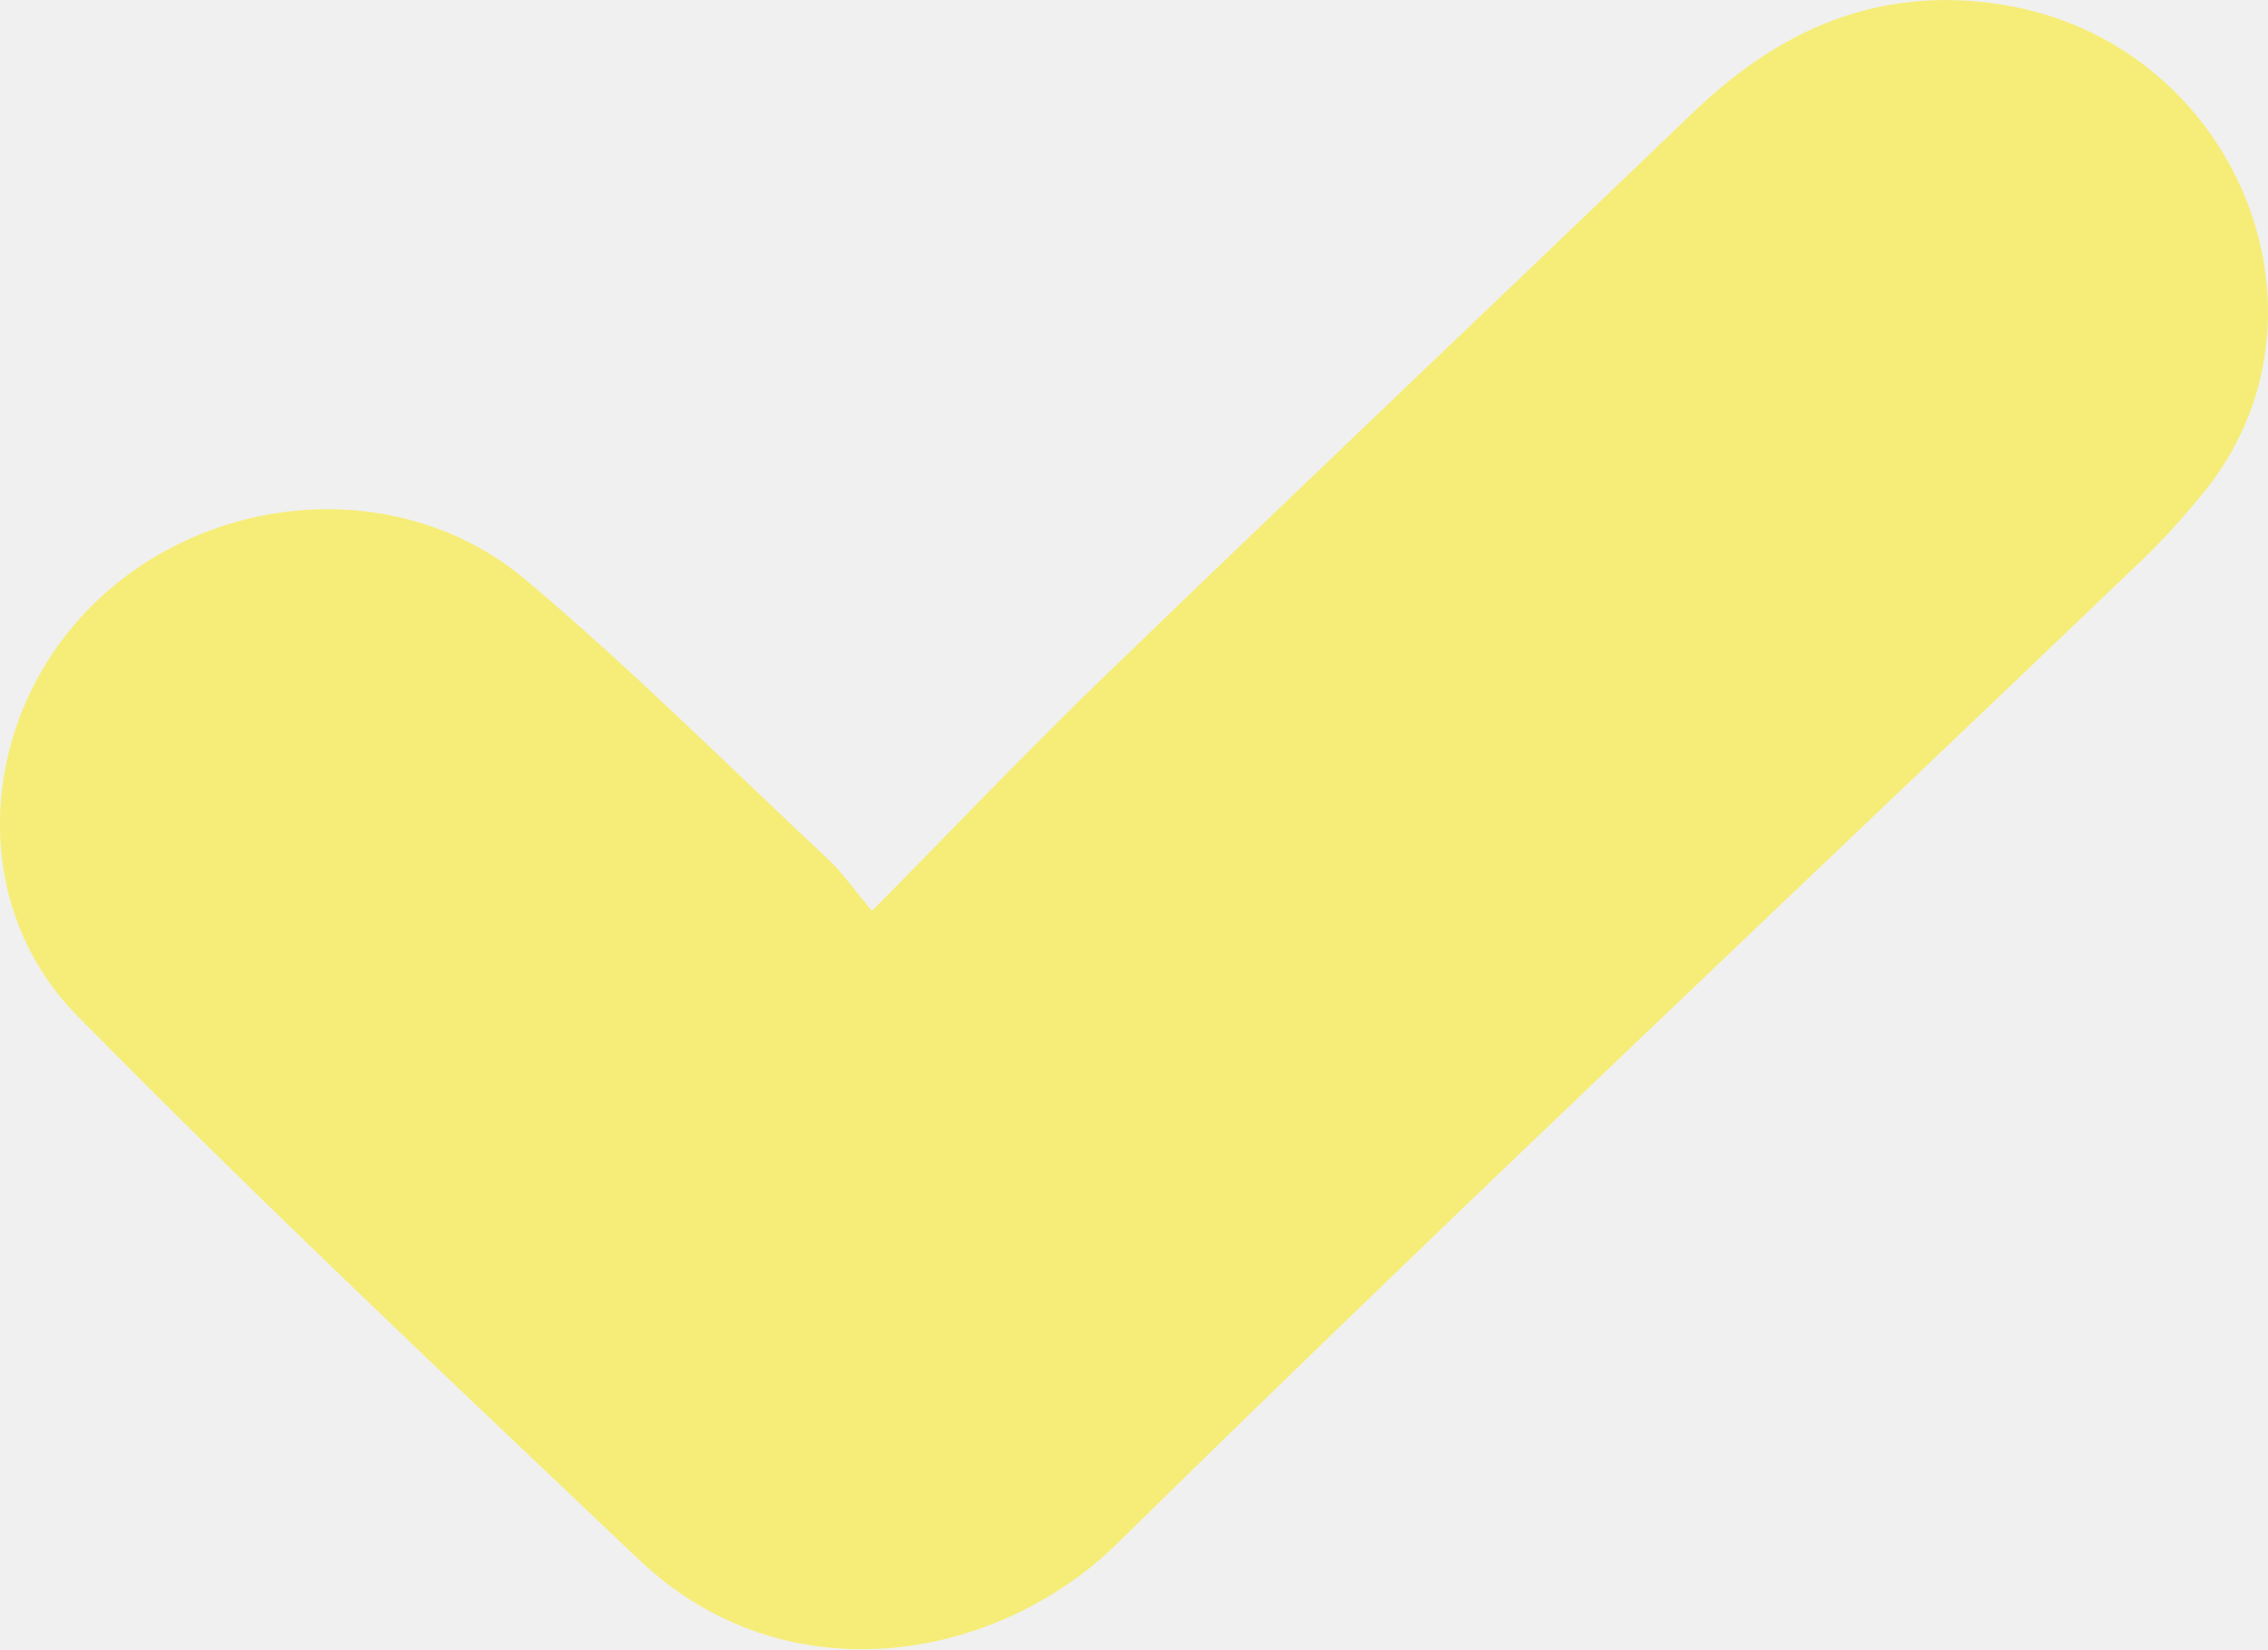
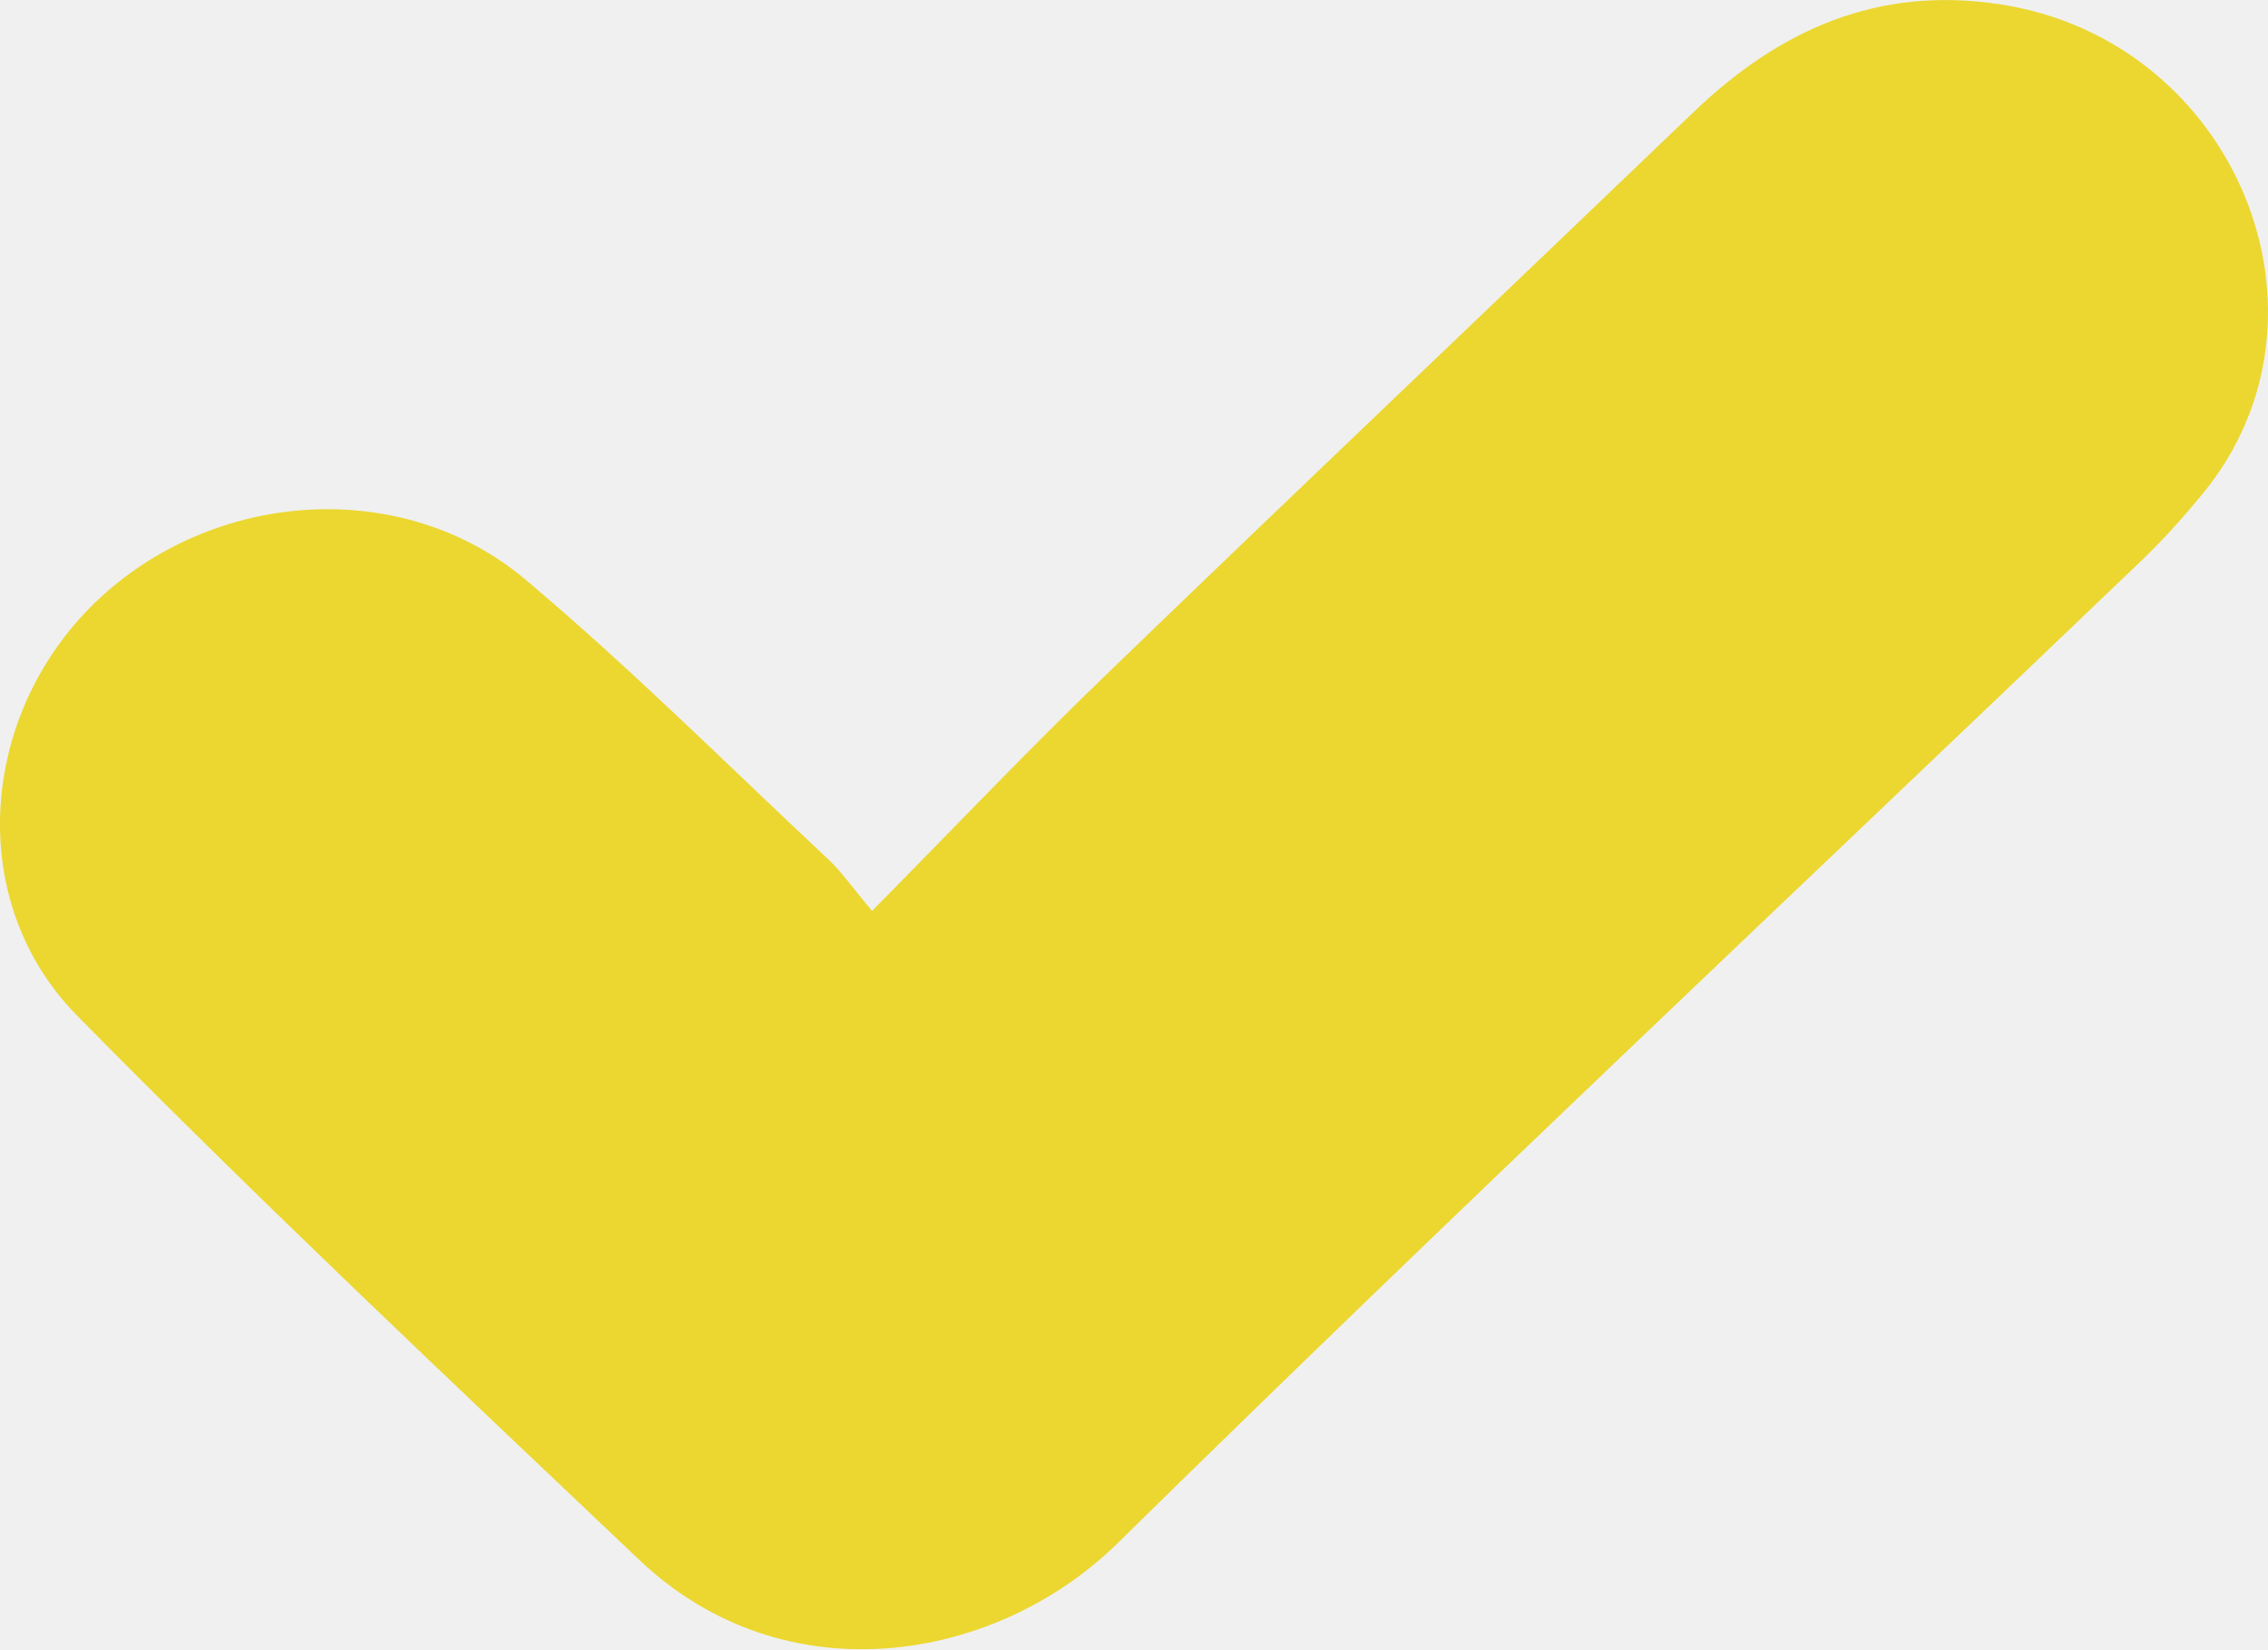
<svg xmlns="http://www.w3.org/2000/svg" xmlns:xlink="http://www.w3.org/1999/xlink" width="22px" height="16px" viewBox="0 0 22 16" version="1.1">
  <defs>
-     <filter id="filter-1">
-       <feColorMatrix in="SourceGraphic" type="matrix" values="0 0 0 0 0.922 0 0 0 0 0.843 0 0 0 0 0.188 0 0 0 1 0" />
-     </filter>
    <polygon id="path-2" points="0 0 22 0 22 16 0 16" />
  </defs>
  <g id="Word-Spinner" stroke="none" stroke-width="1" fill="none" fill-rule="evenodd">
-     <g id="First-page" transform="translate(-1062, -911)">
-       <g id="Group-3-Copy" transform="translate(941, 900)" filter="url(#filter-1)">
-         <g transform="translate(121, 11)">
-           <mask id="mask-3" fill="white">
-             <use xlink:href="#path-2" />
-           </mask>
-           <g id="Clip-2" />
-           <path d="M10.724,6.551 C12.616,4.723 14.526,2.912 16.424,1.091 C17.25,0.298 18.204,-0.142 19.402,0.042 C21.685,0.392 22.788,3.062 21.364,4.793 C21.178,5.019 20.981,5.239 20.769,5.442 C17.456,8.615 14.11,11.756 10.842,14.97 C9.659,16.133 7.613,16.474 6.201,15.133 C4.365,13.39 2.519,11.653 0.746,9.851 C-0.342,8.744 -0.202,6.937 0.919,5.849 C2.053,4.75 3.9,4.615 5.097,5.623 C6.12,6.484 7.065,7.43 8.041,8.343 C8.161,8.456 8.256,8.595 8.459,8.837 C9.263,8.023 9.977,7.271 10.724,6.551 Z" id="Fill-1" fill="#EBD730" mask="url(#mask-3)" />
-         </g>
+     <g id="Group-3-Copy" transform="translate(-1062, -911)">
+       <g transform="translate(1062, 911)">
+         <mask id="mask-3" fill="white">
+           <use xlink:href="#path-2" />
+         </mask>
+         <g id="Clip-2" />
+         <path d="M10.724,6.551 C12.616,4.723 14.526,2.912 16.424,1.091 C17.25,0.298 18.204,-0.142 19.402,0.042 C21.685,0.392 22.788,3.062 21.364,4.793 C21.178,5.019 20.981,5.239 20.769,5.442 C17.456,8.615 14.11,11.756 10.842,14.97 C9.659,16.133 7.613,16.474 6.201,15.133 C4.365,13.39 2.519,11.653 0.746,9.851 C-0.342,8.744 -0.202,6.937 0.919,5.849 C2.053,4.75 3.9,4.615 5.097,5.623 C6.12,6.484 7.065,7.43 8.041,8.343 C8.161,8.456 8.256,8.595 8.459,8.837 C9.263,8.023 9.977,7.271 10.724,6.551 Z" id="Fill-1" fill="#EBD730" mask="url(#mask-3)" />
      </g>
    </g>
  </g>
</svg>
